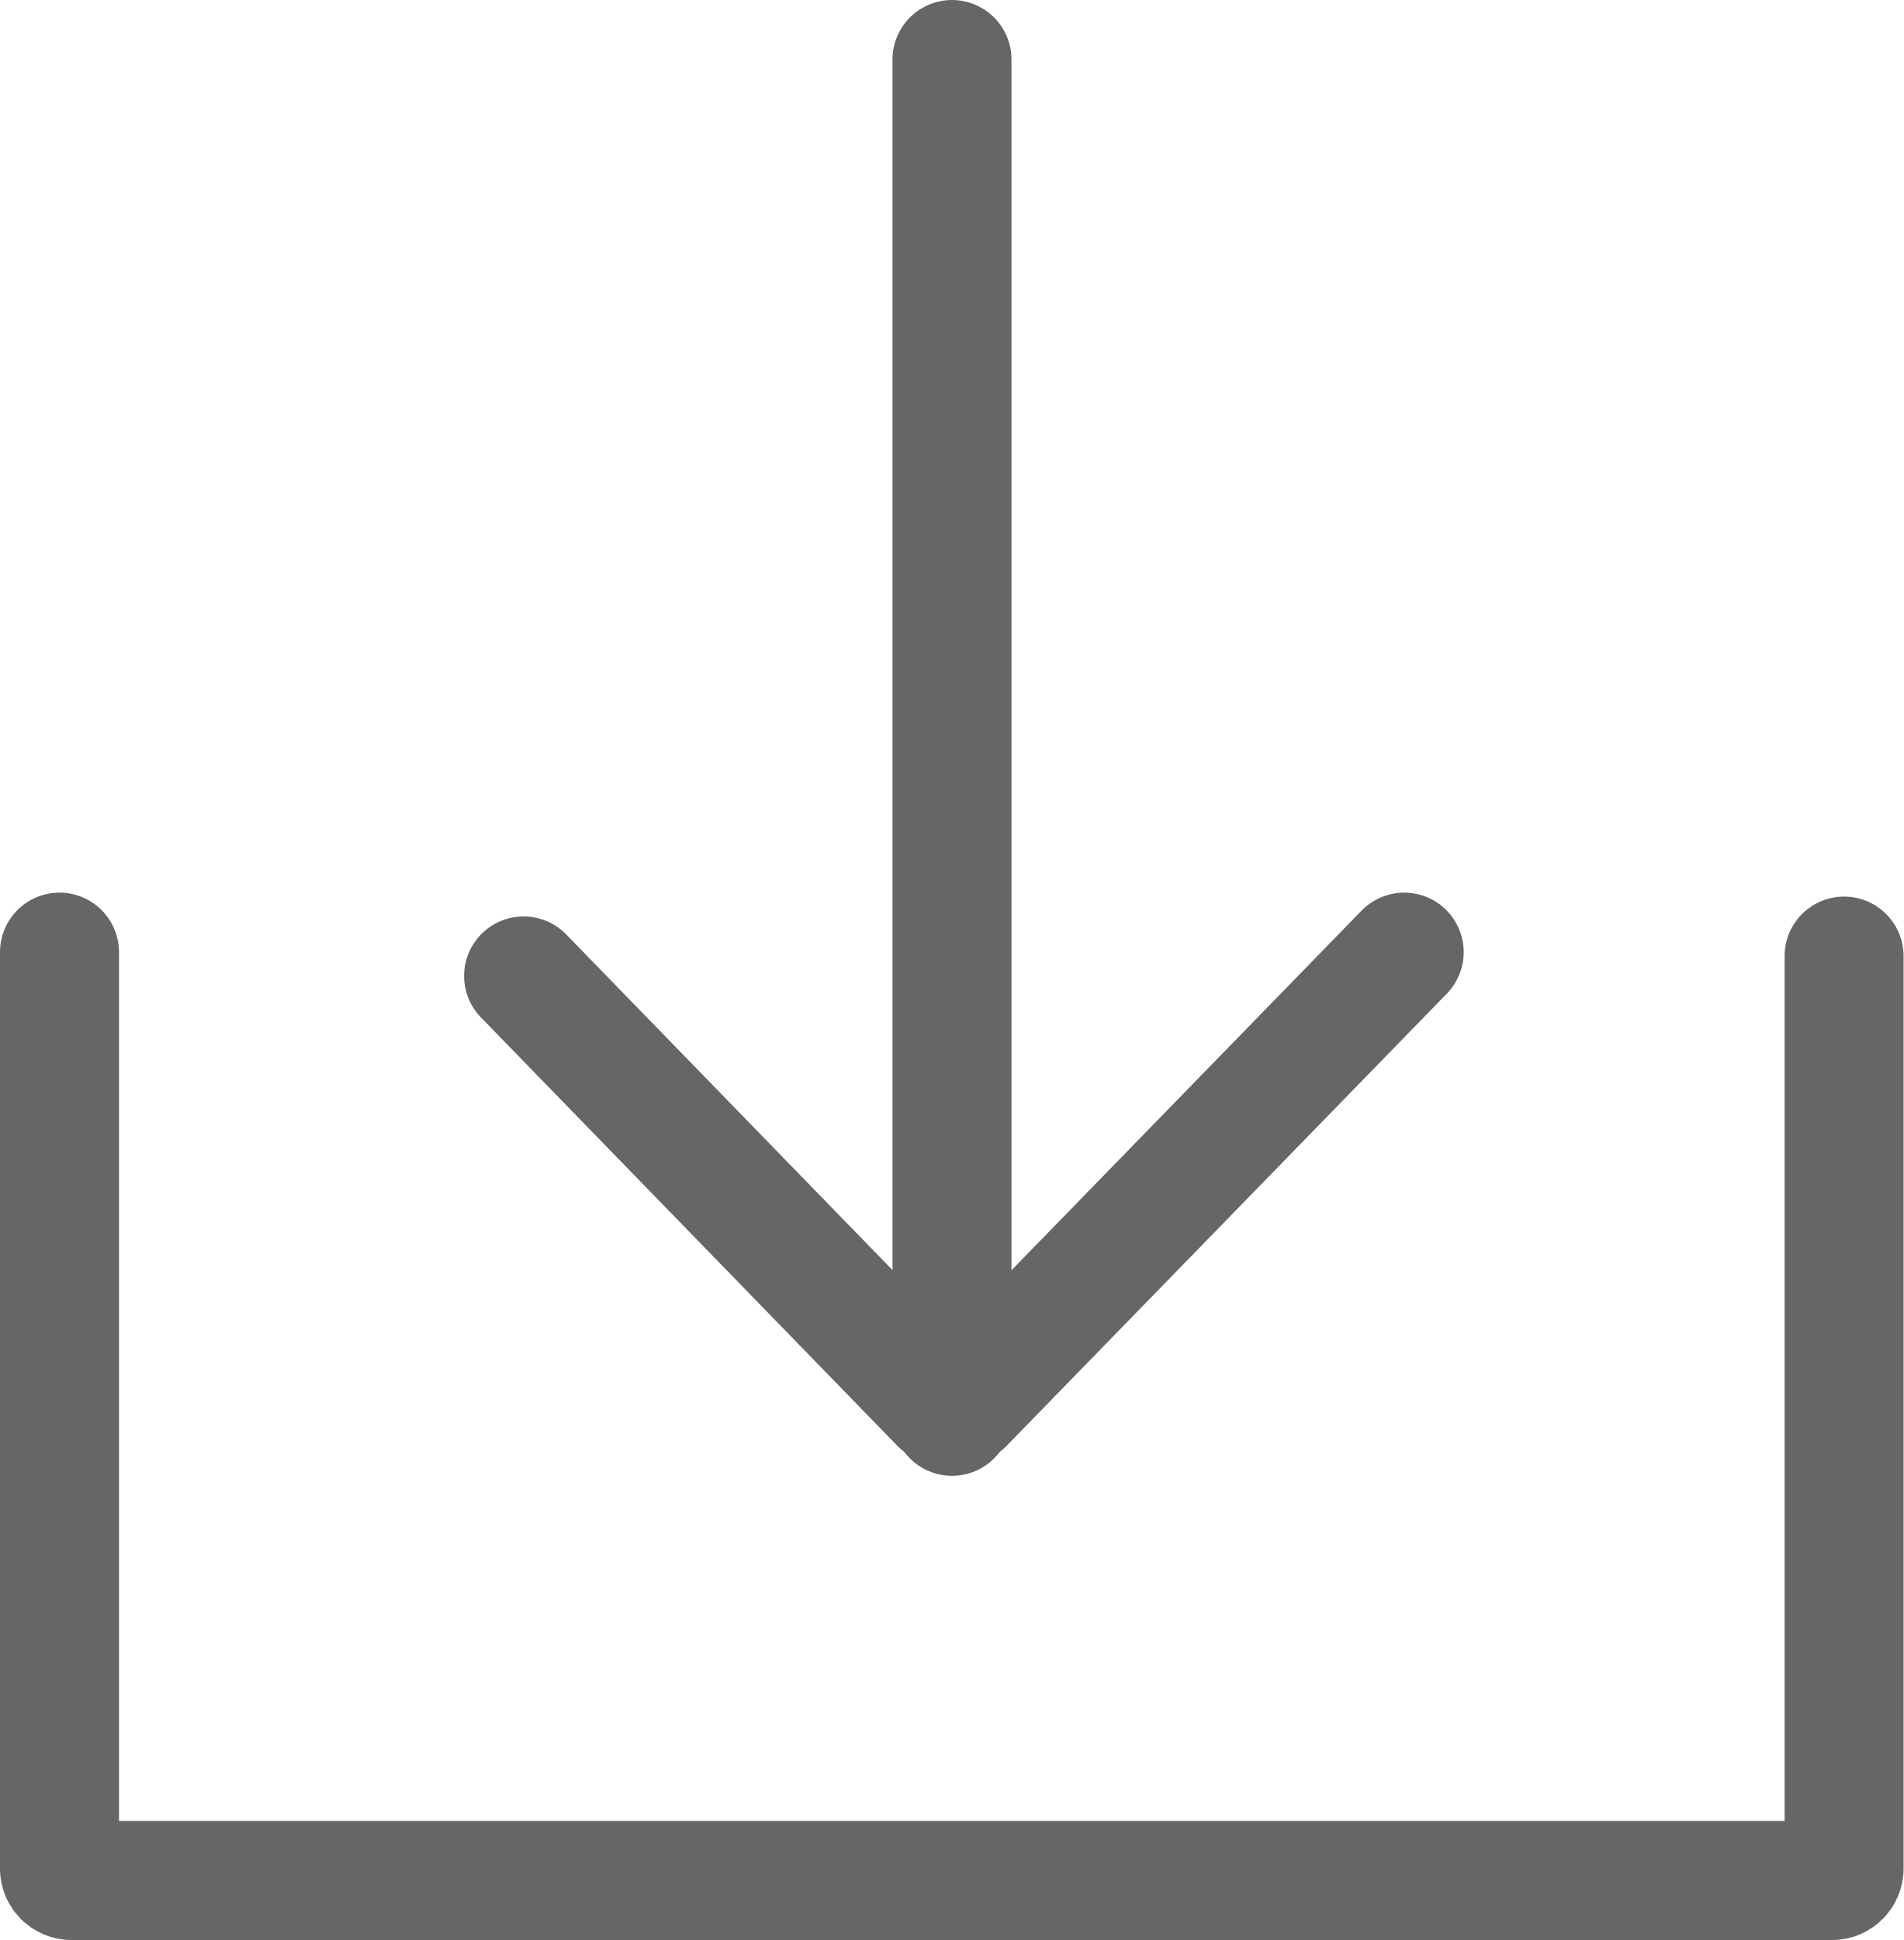
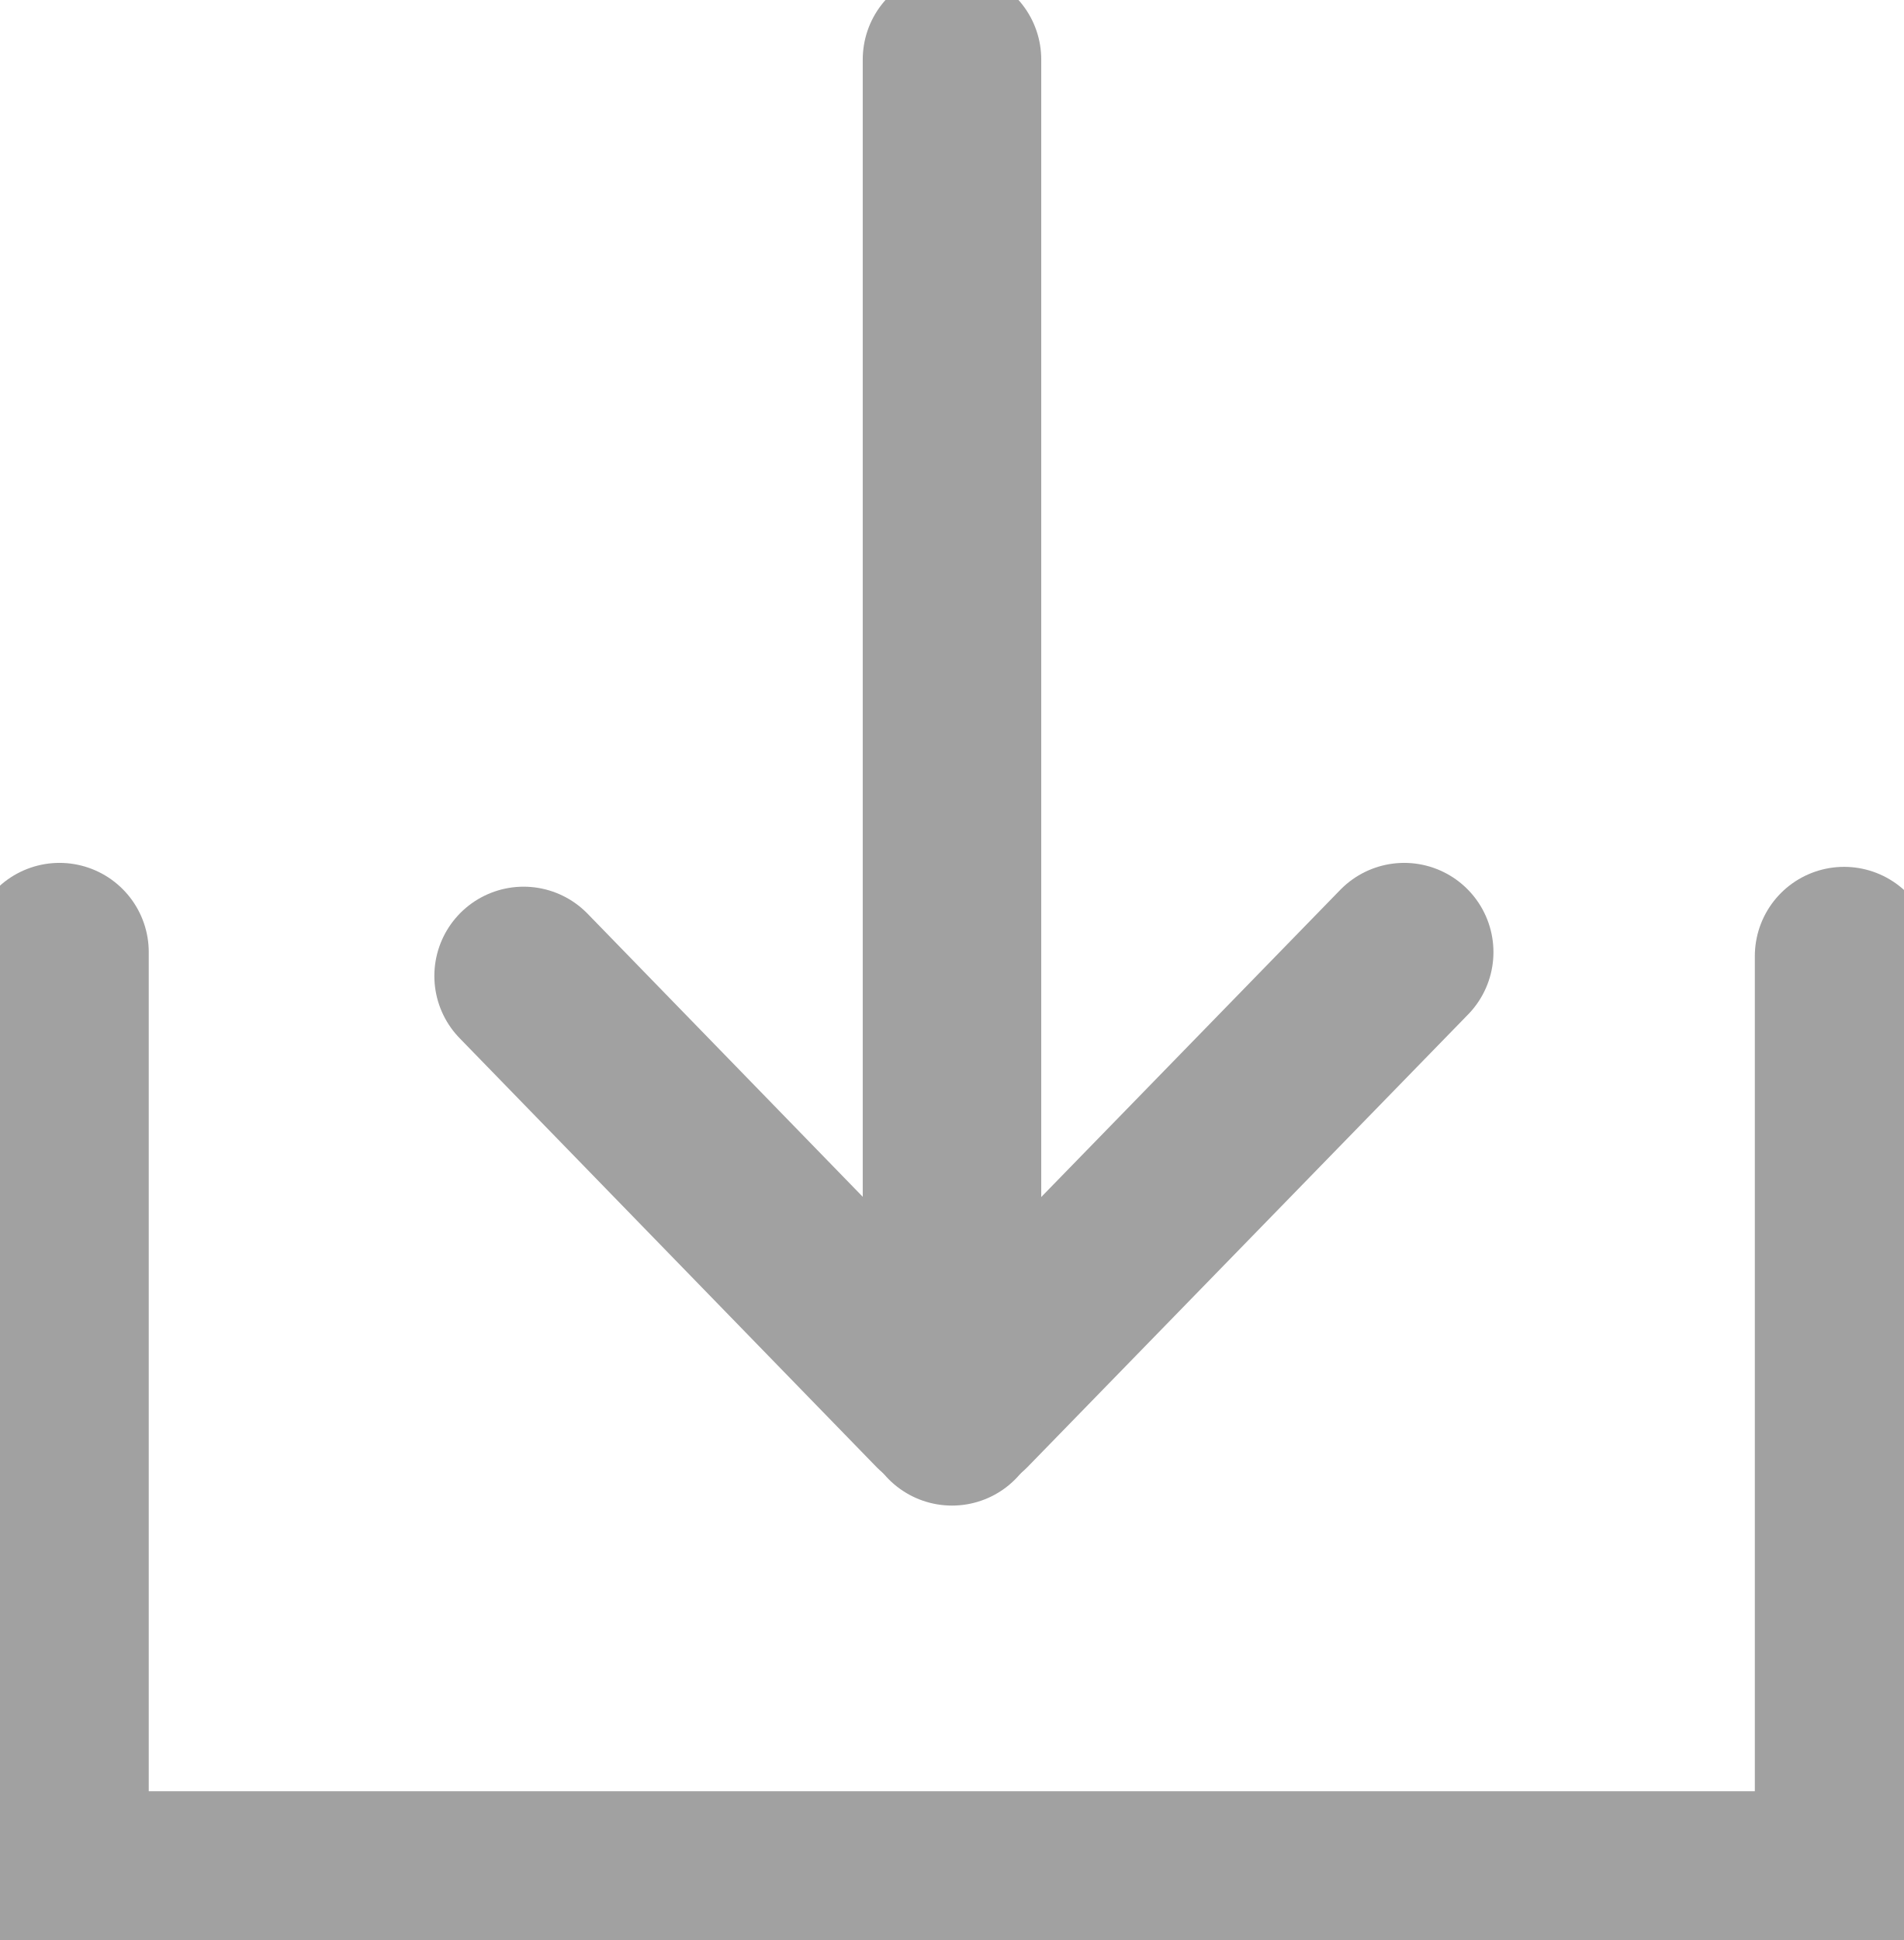
<svg xmlns="http://www.w3.org/2000/svg" width="159.966px" height="163px" viewBox="0 0 159.966 163" version="1.1">
  <g id="页面-1" stroke="none" stroke-width="1" fill="none" fill-rule="evenodd" stroke-linecap="round">
-     <g id="Download" transform="translate(5, 4.5)" stroke="#666666" stroke-width="10">
+     <g id="Download" transform="translate(5, 4.5)" stroke="#A1A1A1" stroke-width="15">
      <line x1="76" y1="113.5" x2="113" y2="75.5" id="直线-3" />
      <line x1="74" y1="113.5" x2="39" y2="77.5" id="直线-4" />
      <line x1="75" y1="0.5" x2="75" y2="114.5" id="直线-2" />
      <path d="M0,75.5 L0,152.5 C-4.33869274e-17,153.052 0.448,153.5 1,153.5 L148.966,153.5 C149.518,153.5 149.966,153.052 149.966,152.5 L149.966,75.833 L149.966,75.833" id="直线" />
    </g>
  </g>
</svg>
